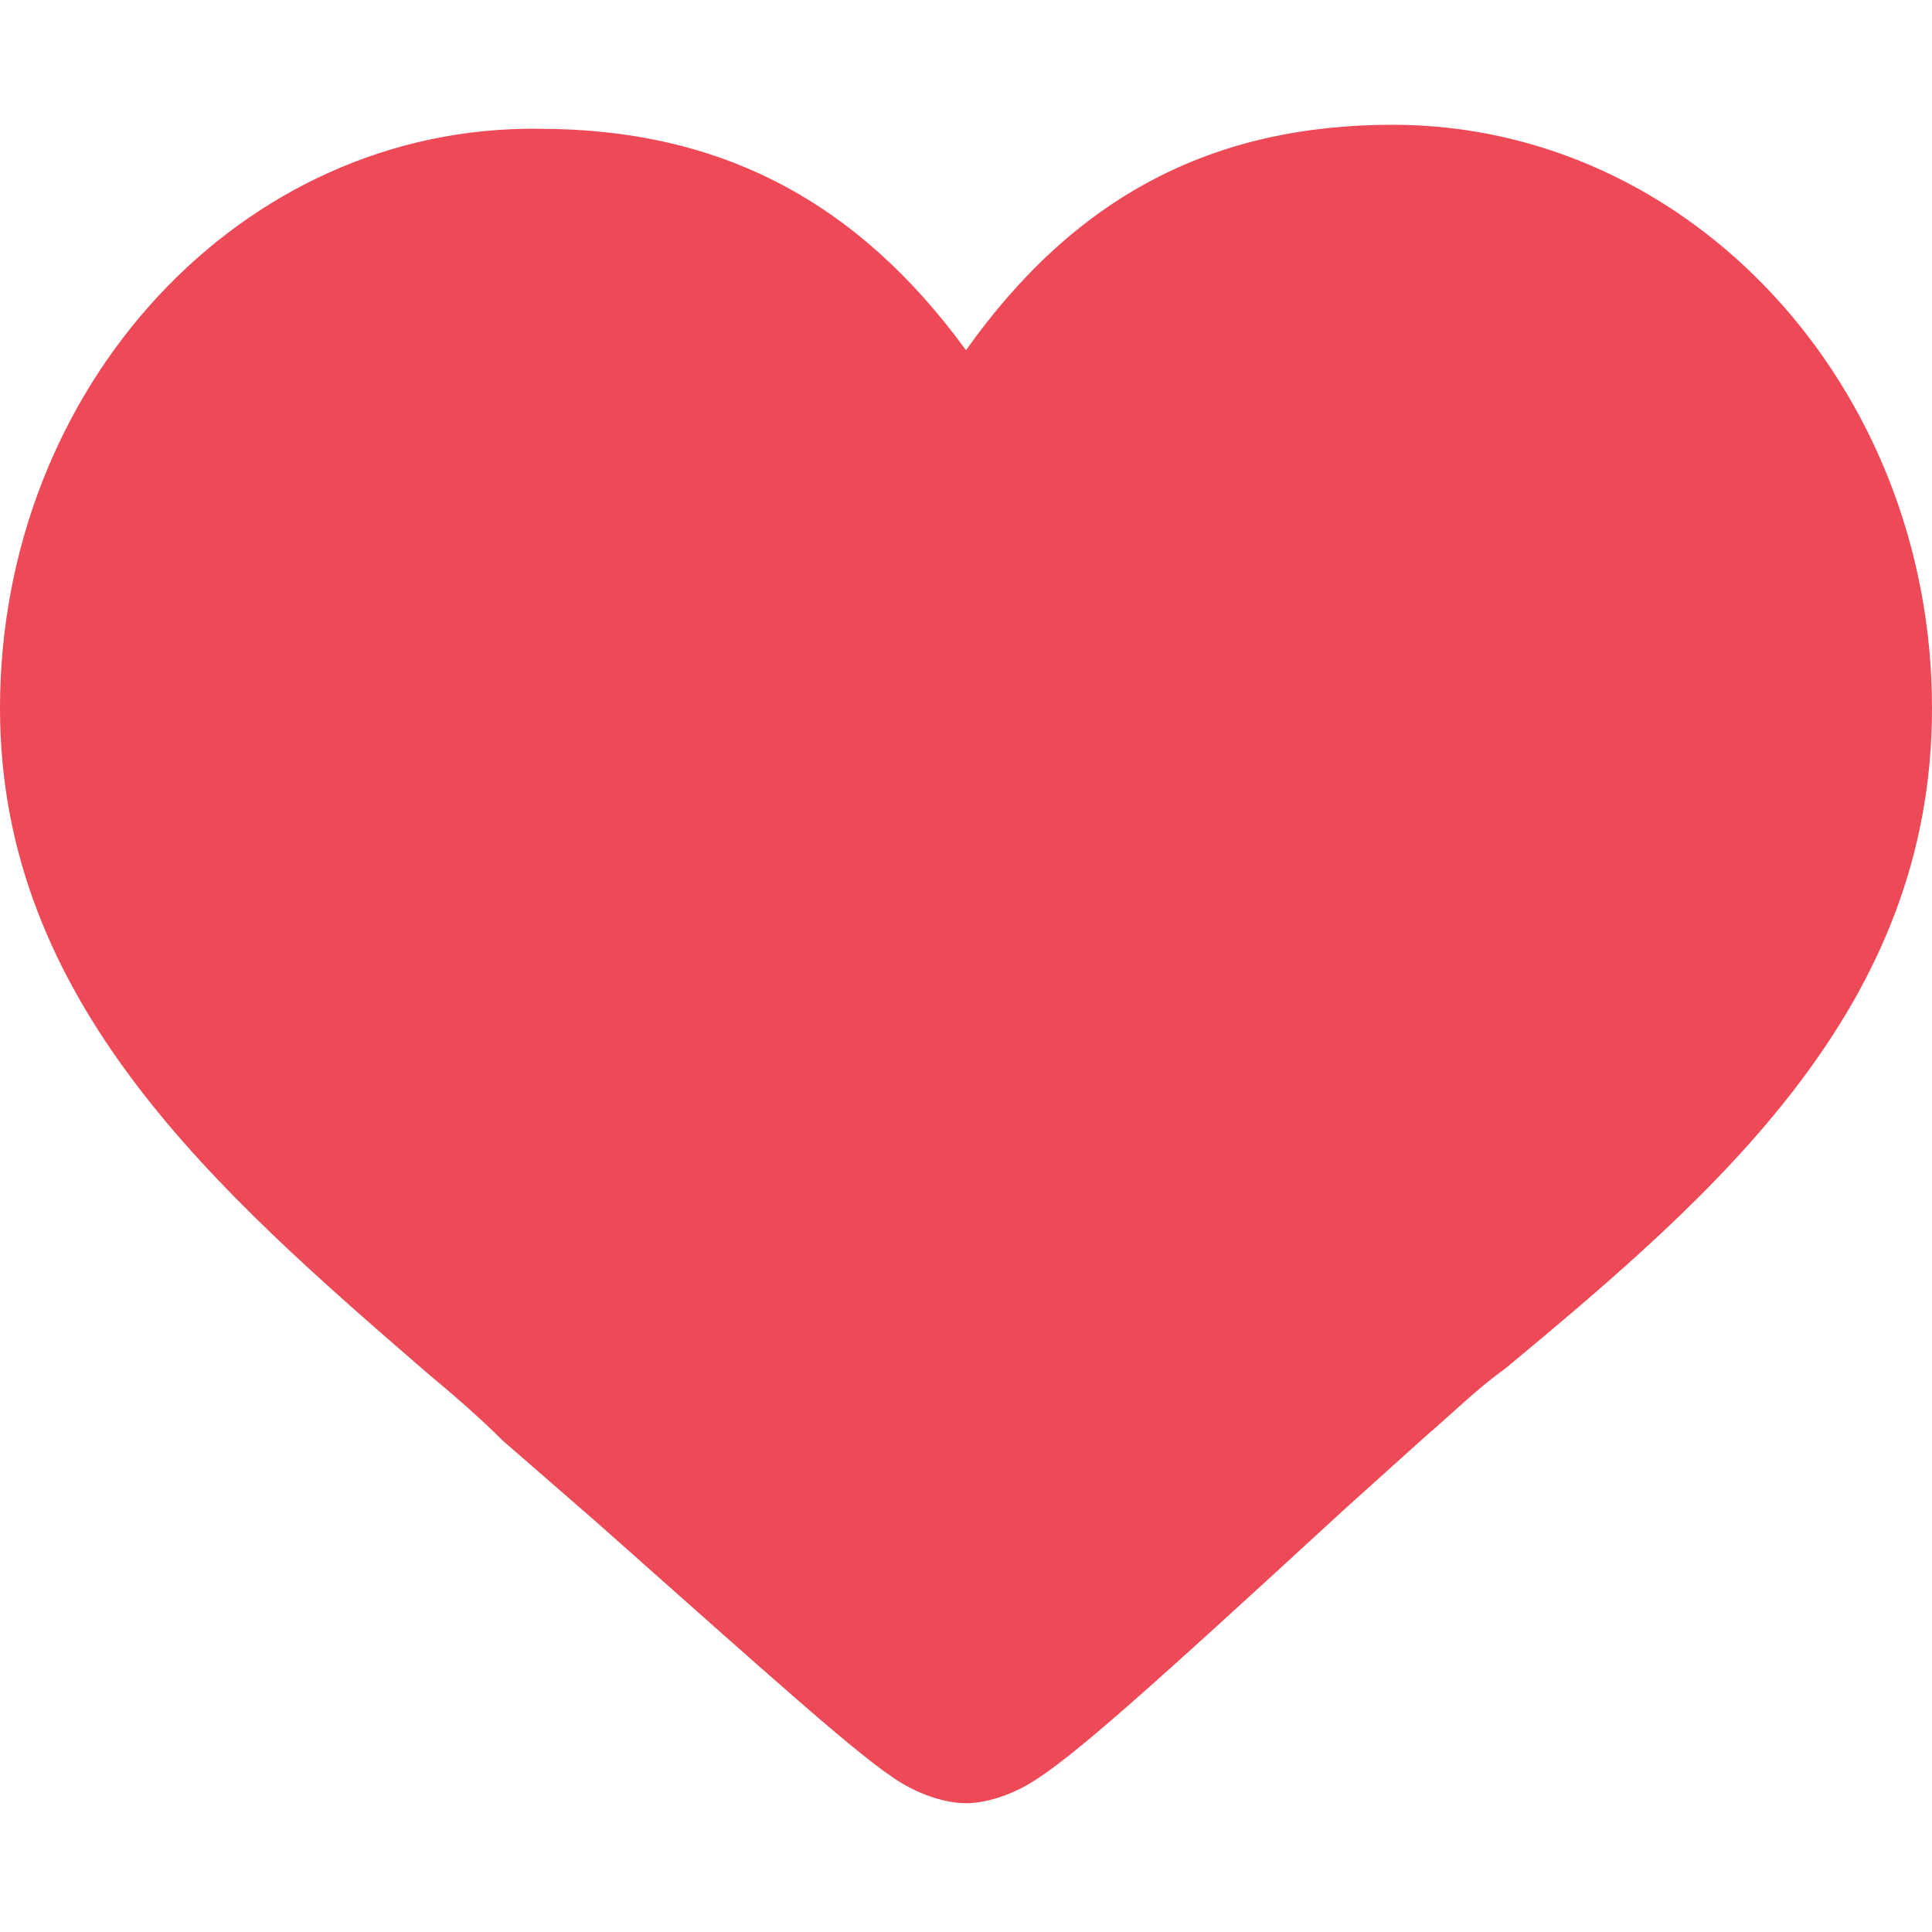
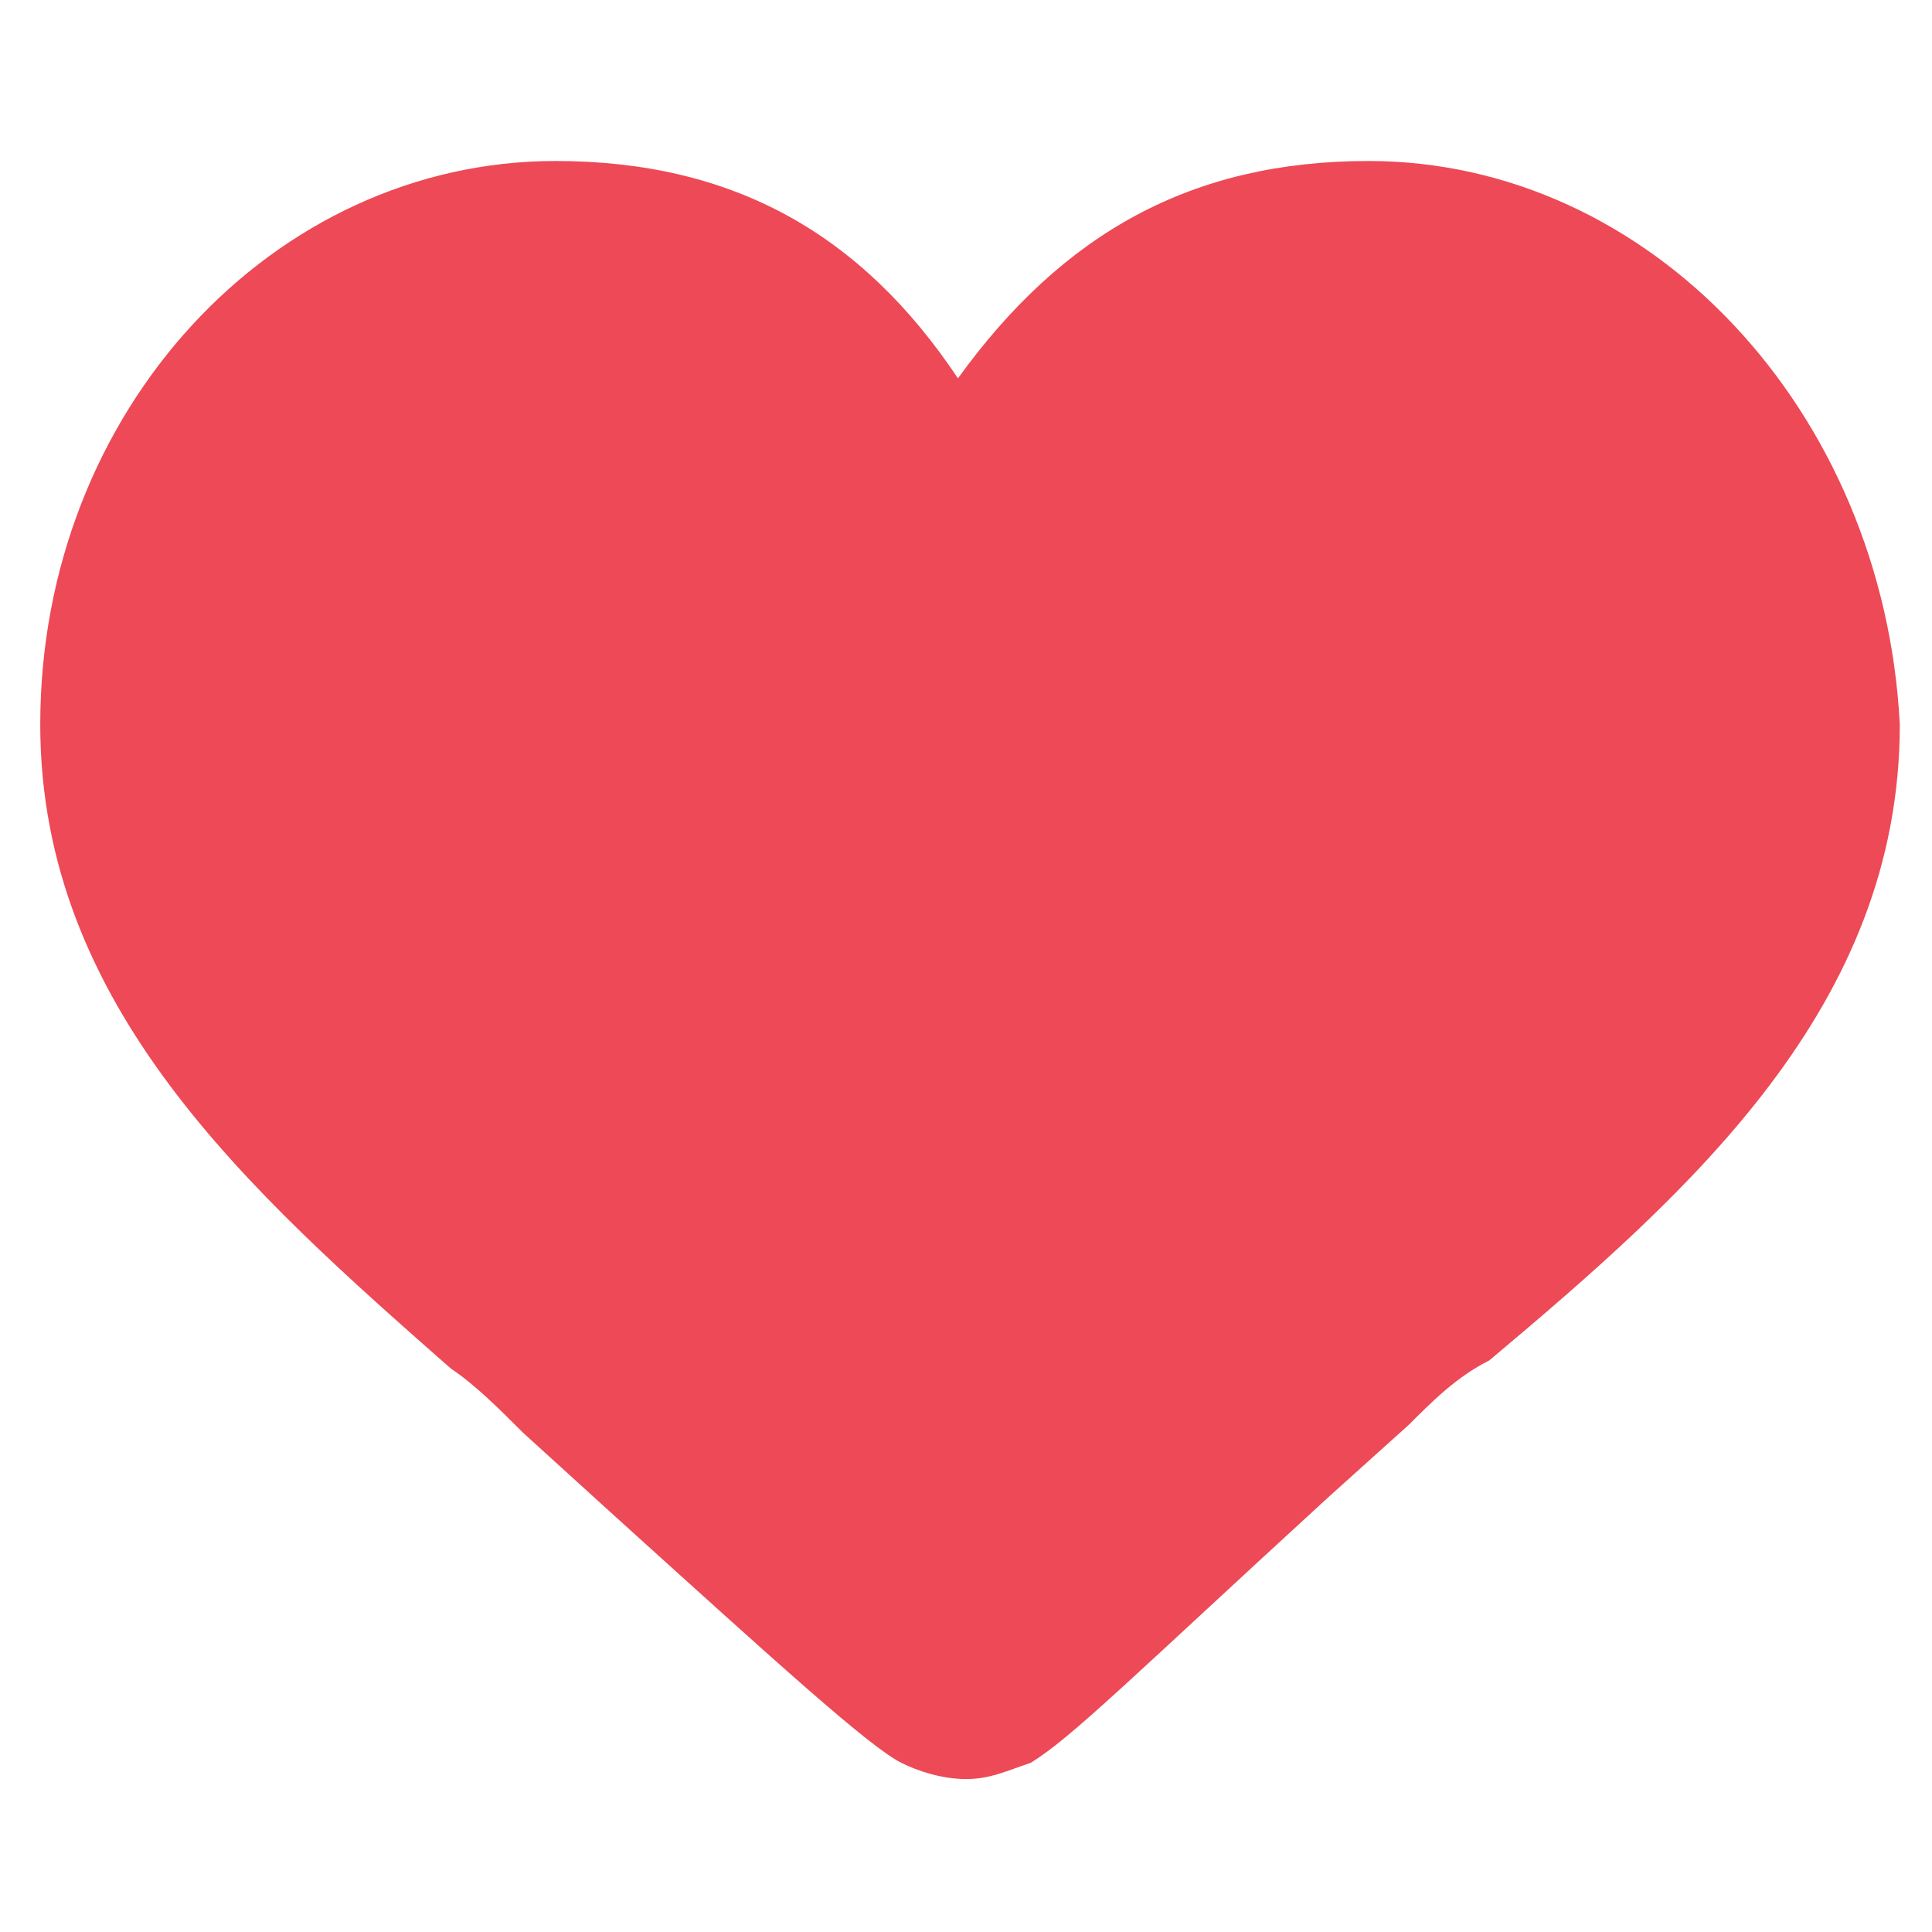
- <svg xmlns="http://www.w3.org/2000/svg" color="#ed4956" fill="#ed4956" height="24" viewBox="0 0 48 48" width="24">
-   <path d="M34.6 3.1c-4.5 0-7.9 1.8-10.6 5.6-2.7-3.7-6.1-5.5-10.6-5.5C6 3.1 0 9.6 0 17.6c0 7.3 5.4 12 10.6 16.5.6.5 1.3 1.1 1.9 1.7l2.3 2c4.4 3.9 6.6 5.9 7.6 6.5.5.3 1.1.5 1.6.5s1.1-.2 1.6-.5c1-.6 2.8-2.2 7.8-6.8l2-1.8c.7-.6 1.3-1.2 2-1.7C42.7 29.6 48 25 48 17.6c0-8-6-14.5-13.4-14.5z" />
+ <svg xmlns="http://www.w3.org/2000/svg" height="24" width="24" viewBox="0 0 24 24">
+   <path fill="#ed4956" d="M17 2c-2.2 0-3.8.9-5.1 2.7C10.7 2.9 9.1 2 6.9 2 3.4 2 .5 5.1.5 9c0 3.5 2.6 5.8 5.1 8 .3.2.6.5.9.8l1.1 1c2.1 1.9 3.2 2.9 3.6 3.1.2.1.5.2.8.2s.5-.1.8-.2c.5-.3 1.3-1.1 3.7-3.3l1-.9c.3-.3.6-.6 1-.8 2.5-2.1 5.1-4.4 5.1-7.9-.2-3.9-3.1-7-6.6-7z" />
</svg>
